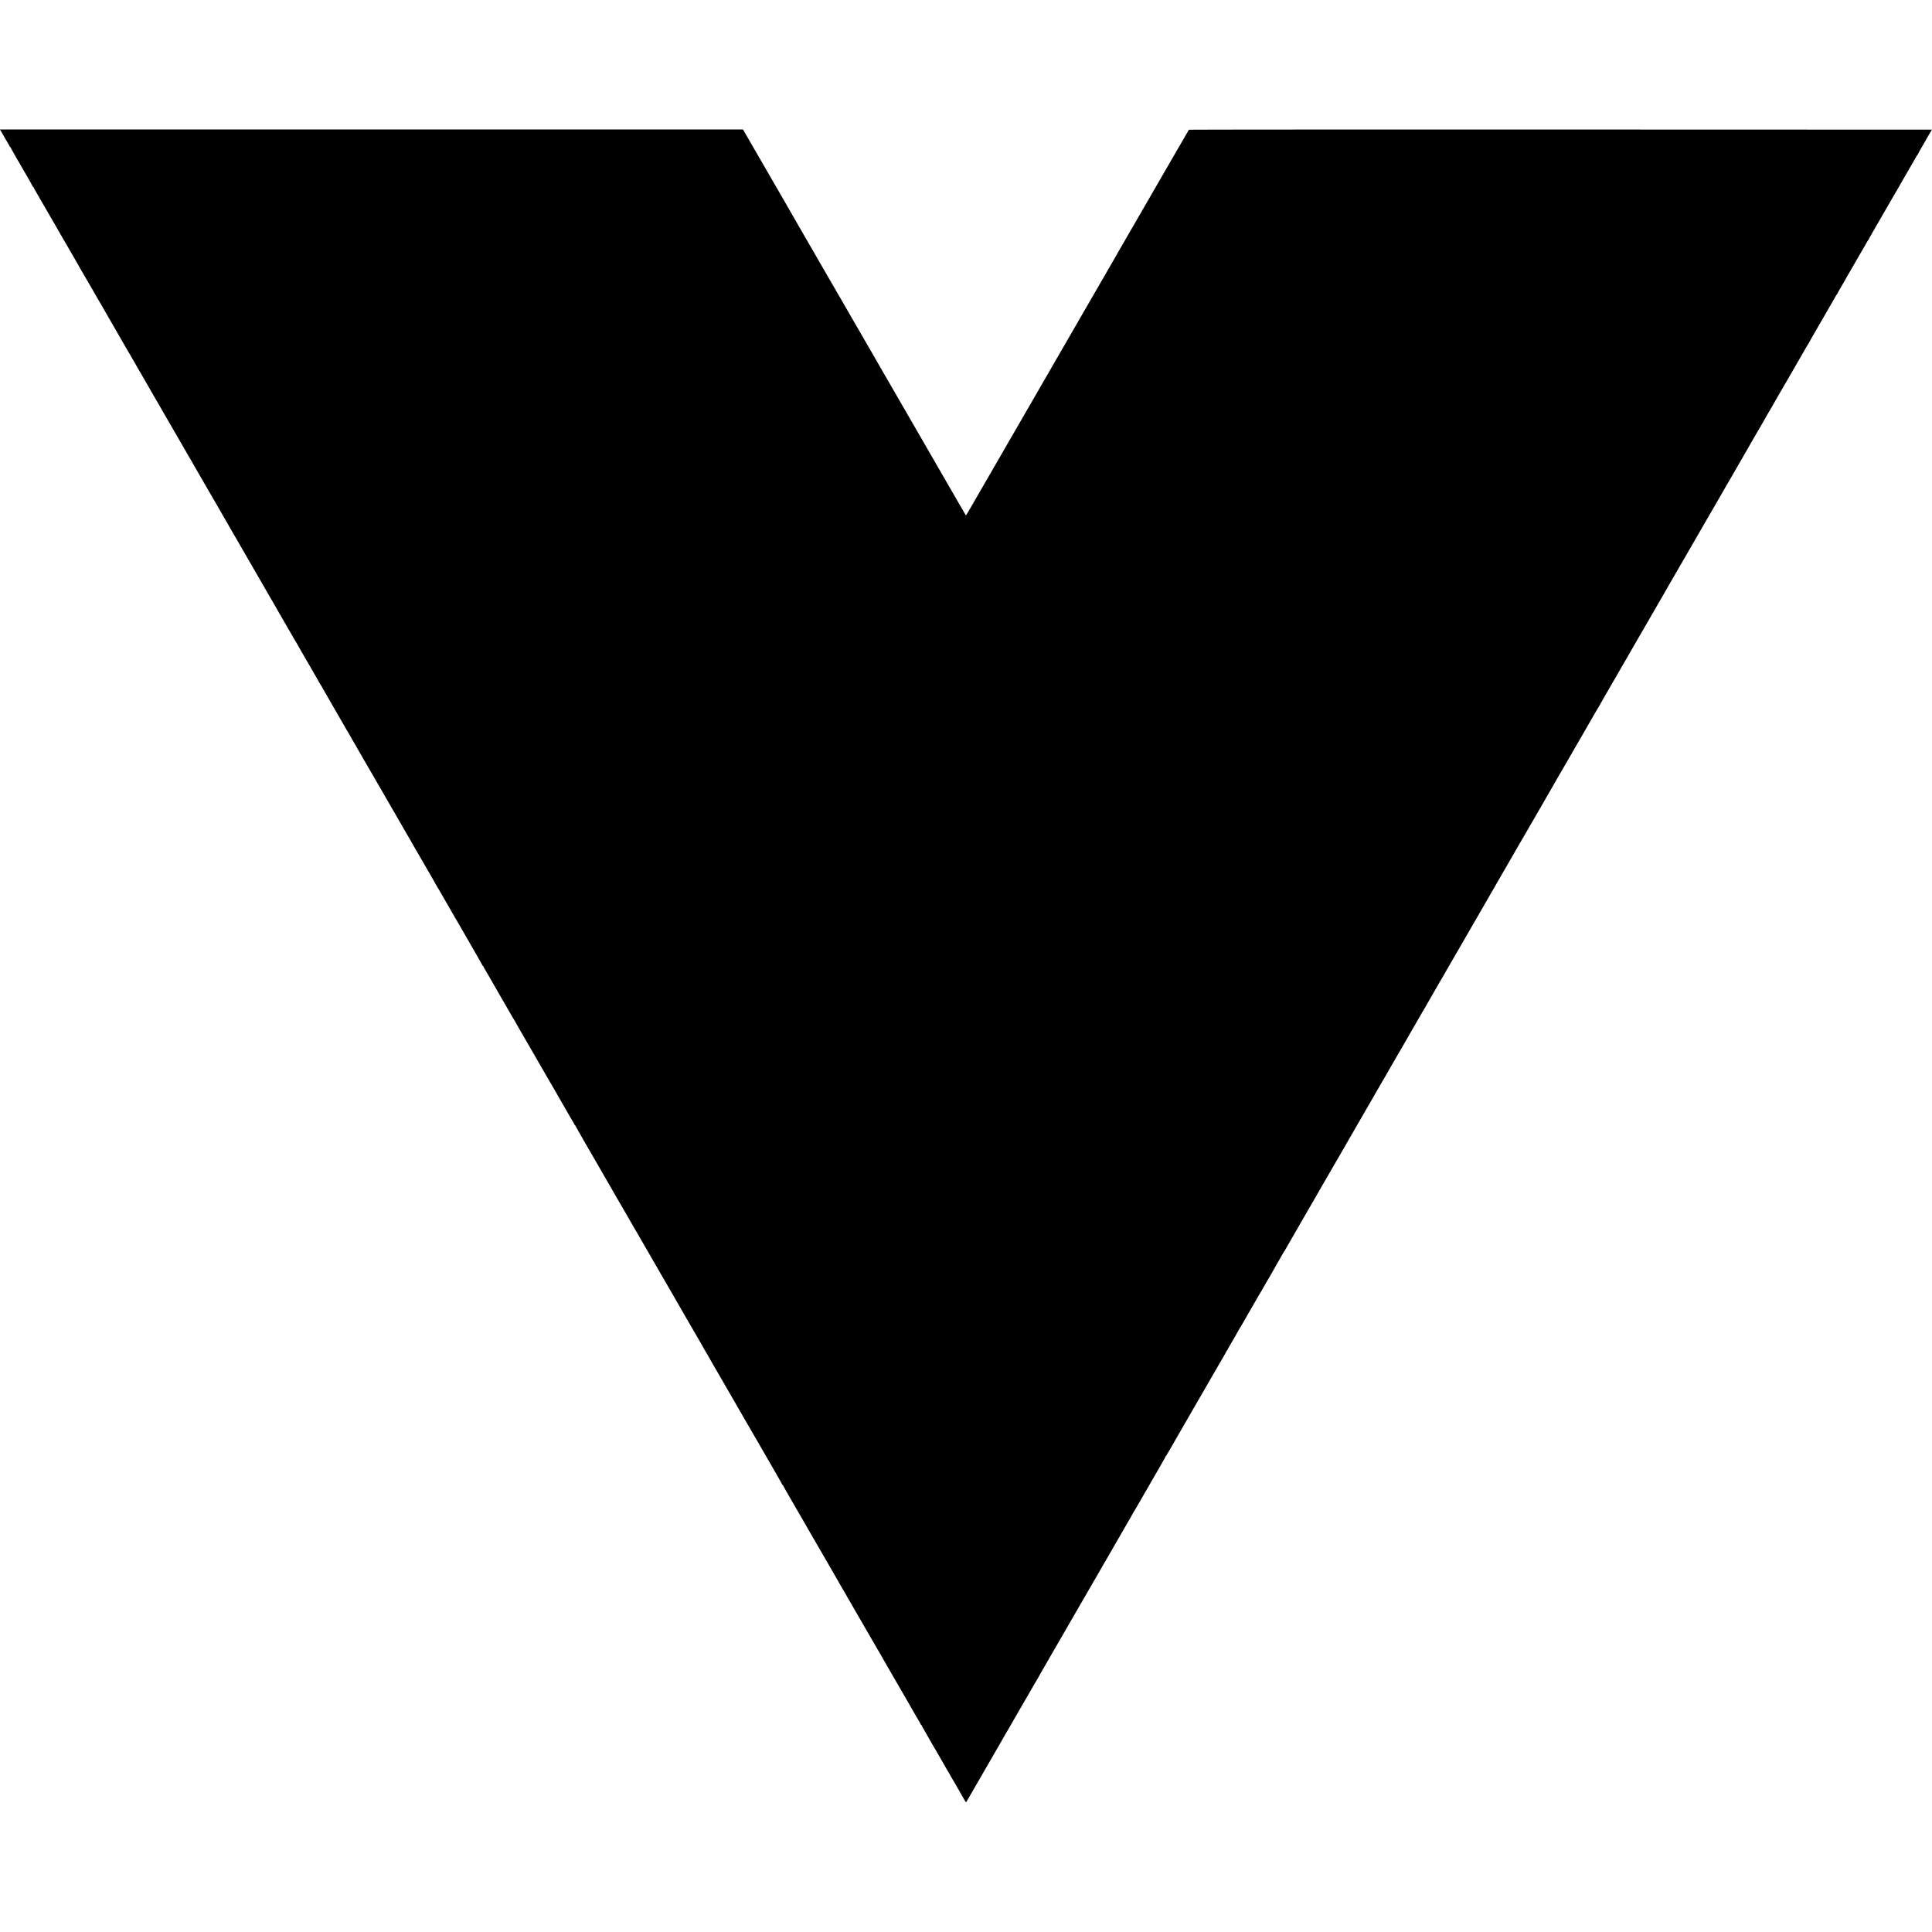
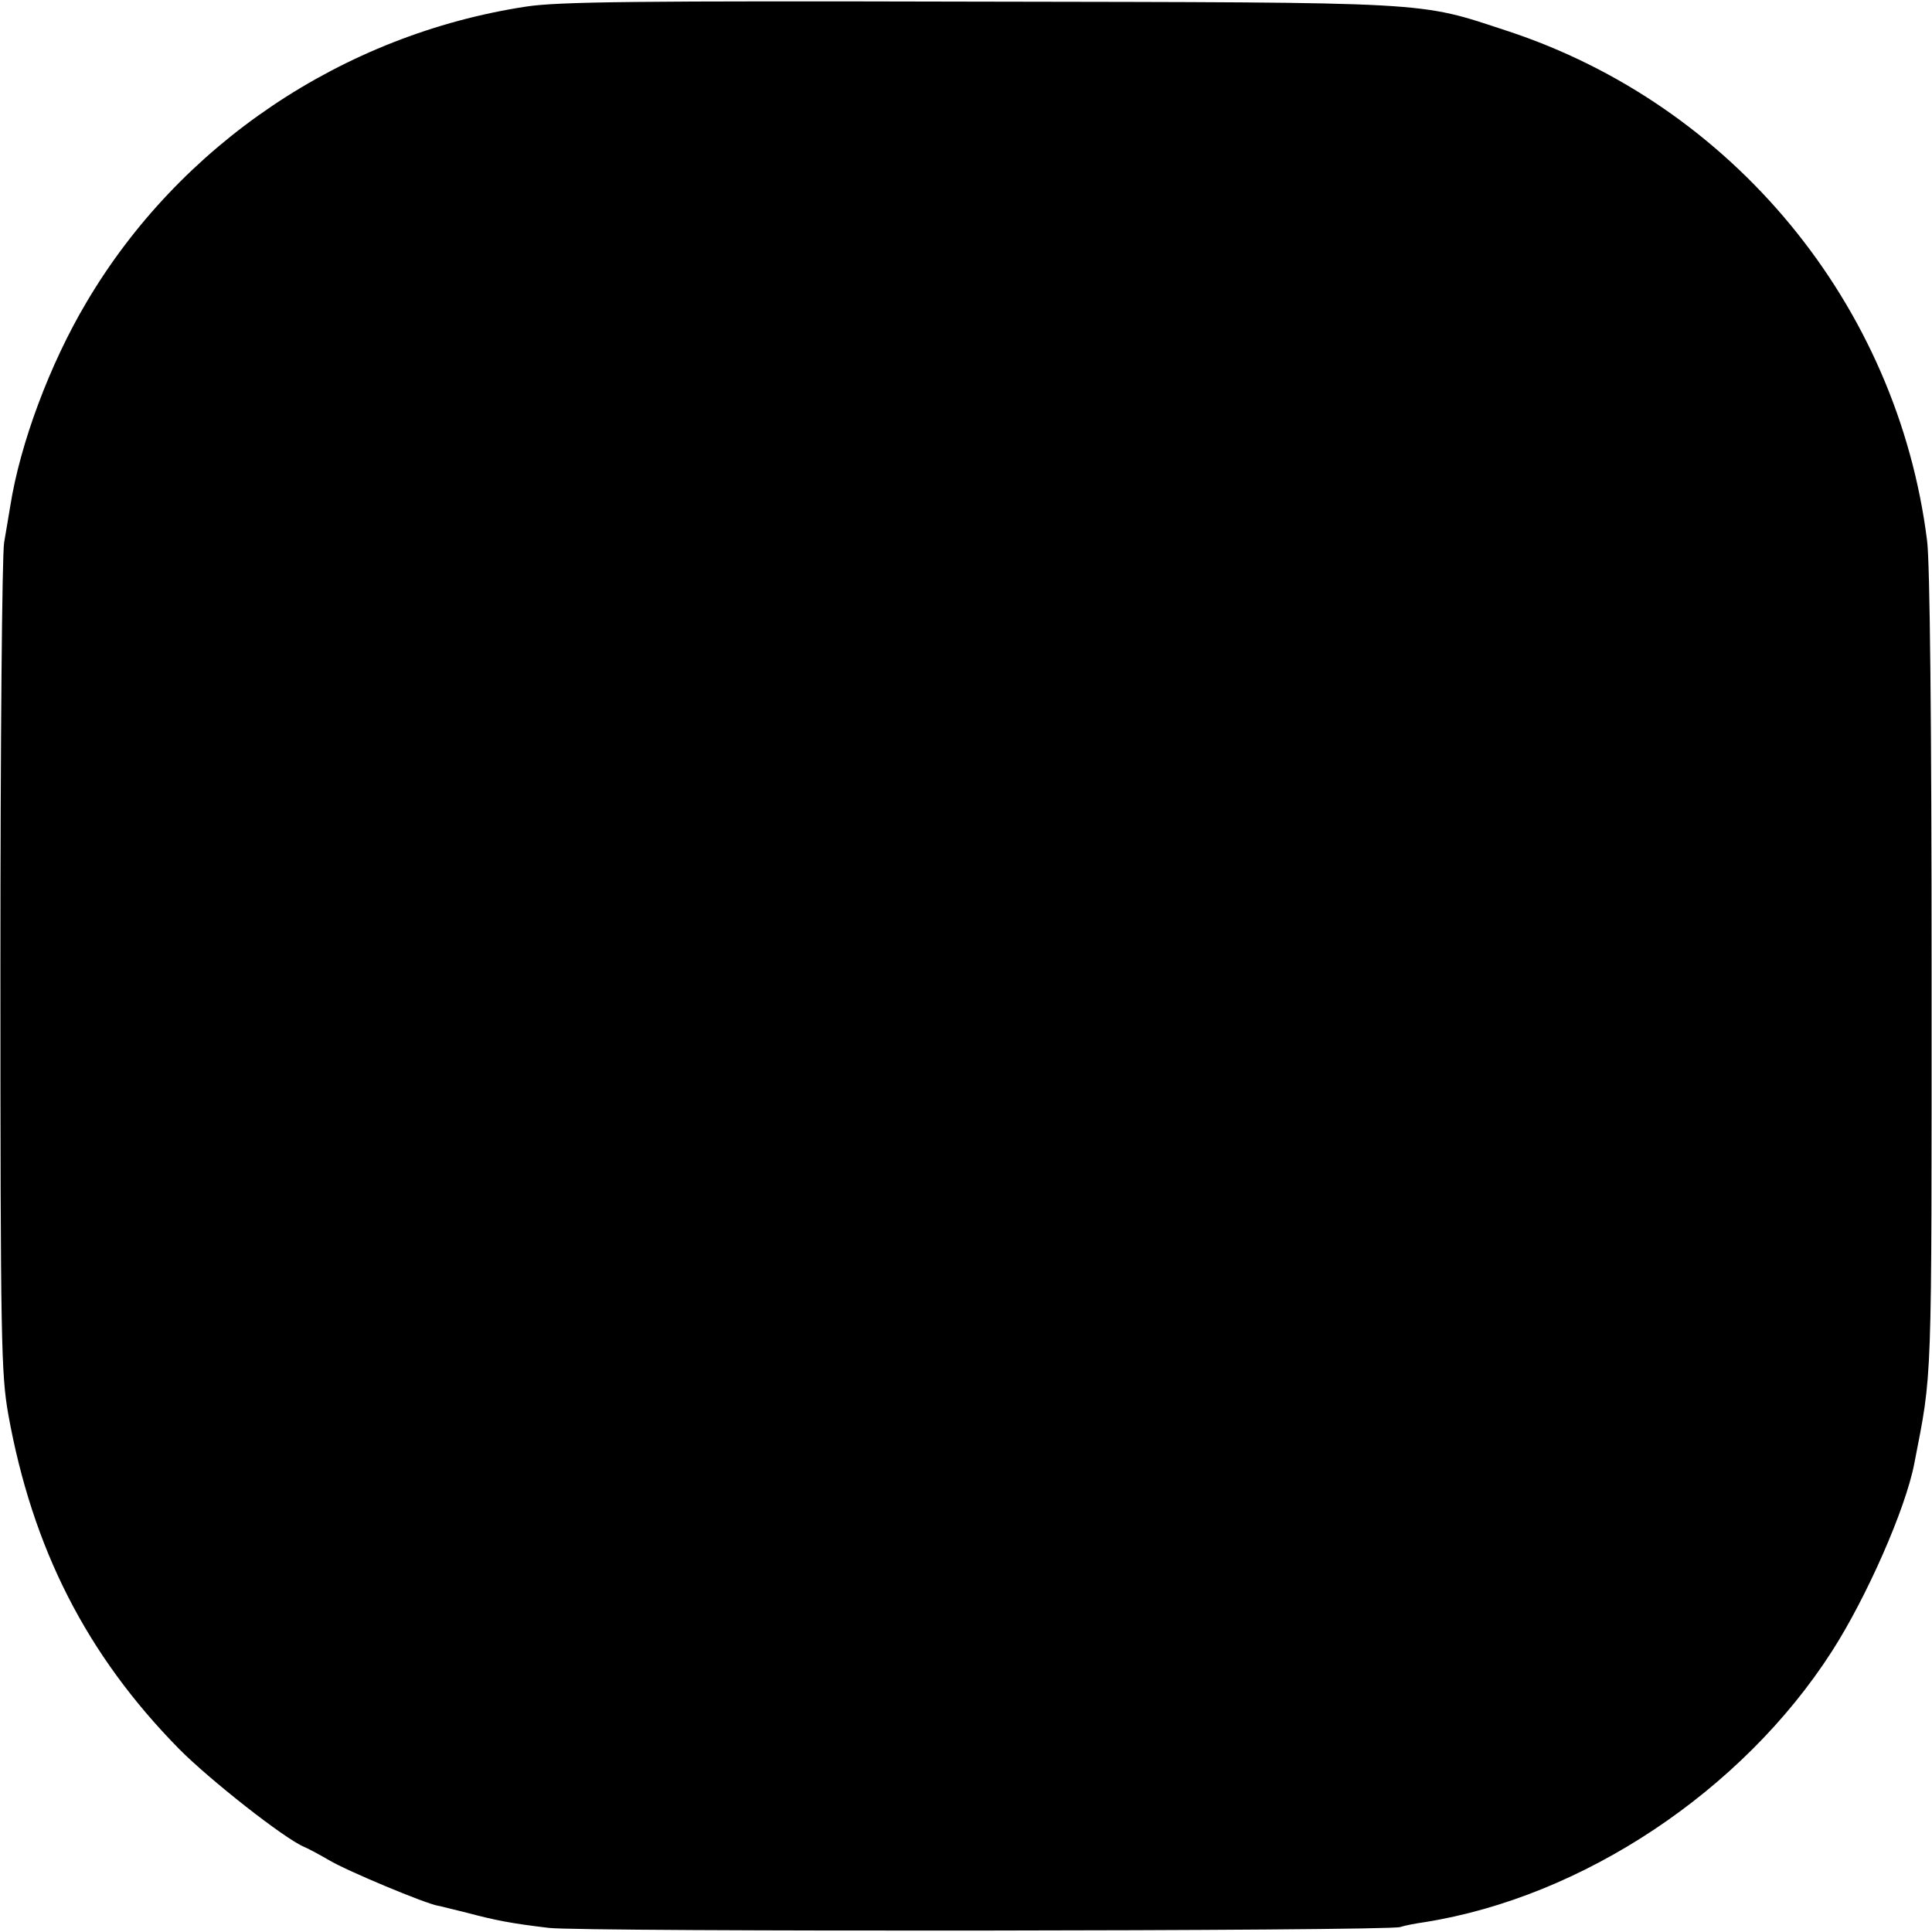
- <svg xmlns="http://www.w3.org/2000/svg" version="1.0" width="16pt" height="16pt" viewBox="0 0 16 16" preserveAspectRatio="xMidYMid meet">
-   <g transform="translate(0,16) scale(0.00032,-0.00032)" fill="#000000" stroke="none">
-     <path d="M18 46618 c45 -75 122 -207 122 -211 0 -2 25 -45 55 -95 30 -50 55 -96 55 -102 0 -5 5 -10 10 -10 6 0 10 -4 10 -9 0 -5 73 -135 161 -288 89 -153 173 -298 187 -323 14 -25 32 -57 41 -72 88 -149 187 -324 189 -335 2 -7 8 -13 13 -13 5 0 9 -4 9 -10 0 -5 46 -89 103 -187 175 -302 490 -846 507 -876 8 -16 20 -36 25 -45 28 -46 290 -498 339 -585 13 -23 74 -129 136 -236 61 -107 123 -215 137 -240 14 -25 29 -50 33 -56 5 -5 23 -37 40 -70 18 -33 38 -67 44 -75 11 -16 21 -33 63 -109 14 -25 29 -50 33 -56 4 -5 21 -35 38 -65 55 -100 261 -455 269 -465 4 -5 14 -21 20 -35 15 -29 41 -75 103 -180 24 -41 52 -88 60 -105 9 -16 57 -100 107 -185 112 -193 362 -626 380 -660 8 -14 23 -38 33 -55 11 -16 23 -37 27 -45 4 -8 26 -46 48 -85 23 -38 53 -90 67 -115 46 -81 64 -113 178 -310 62 -107 121 -210 132 -227 37 -67 56 -99 85 -148 16 -27 32 -57 36 -65 4 -8 15 -27 25 -42 9 -15 53 -89 96 -165 44 -76 177 -307 296 -513 120 -206 268 -463 330 -570 131 -227 117 -203 200 -348 36 -62 73 -125 82 -140 10 -15 21 -34 25 -42 4 -8 20 -37 36 -65 17 -27 38 -65 48 -82 49 -85 64 -111 87 -153 13 -25 28 -49 32 -55 4 -5 78 -134 165 -285 87 -151 166 -288 176 -305 10 -16 26 -43 35 -59 9 -17 125 -217 257 -445 132 -229 253 -441 270 -471 17 -30 45 -79 64 -108 18 -29 33 -54 33 -57 0 -2 20 -37 44 -77 24 -40 123 -212 221 -383 97 -170 190 -330 205 -355 16 -25 39 -65 53 -90 13 -25 81 -144 152 -265 70 -121 137 -238 150 -260 12 -22 37 -65 55 -95 18 -30 43 -73 55 -95 12 -22 48 -85 80 -140 77 -132 163 -280 190 -330 13 -22 71 -123 130 -225 59 -102 116 -199 126 -217 10 -17 29 -50 43 -72 15 -22 26 -43 26 -45 0 -2 27 -50 60 -106 33 -56 60 -103 60 -105 0 -2 55 -98 90 -155 8 -14 182 -316 239 -414 13 -22 45 -79 72 -124 27 -46 49 -86 49 -89 0 -2 14 -24 30 -48 16 -24 30 -46 30 -49 0 -5 74 -135 100 -176 5 -8 24 -42 43 -75 50 -88 58 -101 262 -455 104 -179 199 -345 213 -370 14 -25 28 -49 32 -55 4 -5 17 -26 28 -45 10 -19 62 -109 114 -200 114 -197 133 -230 170 -295 16 -27 33 -57 38 -65 17 -28 96 -165 103 -180 4 -8 16 -28 26 -45 10 -16 77 -131 148 -255 72 -124 181 -313 243 -420 62 -107 121 -209 131 -227 35 -62 323 -560 392 -678 38 -66 83 -145 100 -175 16 -30 33 -59 37 -65 4 -5 17 -27 29 -47 34 -61 56 -100 90 -156 17 -29 31 -55 31 -57 0 -2 17 -32 39 -67 21 -35 134 -229 251 -433 117 -203 235 -407 261 -451 27 -45 49 -85 49 -88 0 -4 8 -19 19 -34 15 -21 200 -341 309 -533 10 -19 33 -58 51 -87 17 -29 31 -54 31 -56 0 -2 25 -44 55 -94 30 -50 55 -95 55 -98 0 -4 6 -15 14 -23 7 -9 27 -41 43 -71 17 -30 170 -297 342 -594 171 -296 311 -542 311 -547 0 -5 5 -9 10 -9 6 0 10 -4 10 -10 0 -5 22 -47 49 -92 27 -46 58 -99 68 -118 24 -43 81 -140 93 -160 5 -8 66 -114 135 -235 69 -121 130 -227 135 -235 12 -21 259 -447 283 -490 10 -19 28 -47 38 -62 11 -14 19 -29 19 -32 0 -3 37 -69 83 -148 99 -170 305 -526 337 -583 13 -22 31 -53 41 -70 11 -16 22 -37 26 -45 7 -14 82 -146 103 -180 14 -24 181 -311 205 -355 13 -22 46 -80 75 -130 29 -49 64 -110 78 -135 14 -25 51 -88 82 -140 31 -52 59 -102 63 -110 4 -8 18 -33 31 -55 205 -353 284 -489 309 -535 17 -30 45 -78 62 -106 18 -28 36 -60 39 -72 4 -12 12 -22 17 -22 5 0 9 -4 9 -10 0 -5 109 -197 241 -427 133 -230 250 -431 259 -448 51 -90 222 -385 280 -485 37 -63 78 -135 92 -160 14 -25 67 -117 118 -205 51 -88 101 -175 111 -193 34 -58 55 -95 149 -257 51 -88 101 -173 110 -190 9 -16 76 -131 147 -255 72 -124 140 -241 151 -260 61 -108 281 -489 355 -615 38 -66 77 -133 87 -150 35 -63 91 -161 100 -175 14 -23 99 -169 128 -220 54 -97 135 -235 142 -245 4 -5 20 -32 35 -60 26 -48 238 -416 276 -480 10 -16 26 -46 37 -65 30 -53 382 -661 403 -695 10 -16 22 -37 26 -45 4 -8 26 -48 50 -88 24 -41 43 -75 43 -77 0 -2 22 -40 50 -85 27 -45 50 -84 50 -86 0 -3 38 -69 83 -147 84 -142 302 -520 340 -587 10 -19 34 -60 52 -90 18 -30 44 -75 57 -100 14 -25 45 -79 70 -120 25 -41 56 -96 70 -121 14 -25 77 -133 138 -240 62 -107 122 -210 132 -229 25 -43 310 -535 337 -581 11 -19 26 -45 34 -59 17 -32 238 -414 266 -460 11 -19 24 -41 28 -49 3 -7 75 -133 160 -278 84 -146 153 -269 153 -274 0 -5 5 -9 10 -9 6 0 10 -4 10 -10 0 -5 82 -150 181 -322 182 -314 201 -346 240 -415 12 -21 80 -139 152 -263 71 -124 141 -245 155 -270 14 -25 28 -49 32 -55 6 -8 145 -248 220 -380 37 -66 209 -362 229 -395 11 -19 24 -42 28 -49 4 -8 67 -118 140 -243 73 -125 133 -230 133 -233 0 -2 15 -28 33 -57 19 -29 47 -78 64 -108 17 -30 53 -93 79 -139 53 -90 82 -141 157 -272 82 -142 115 -199 381 -659 142 -245 268 -463 281 -485 12 -22 71 -125 132 -230 60 -104 172 -298 248 -430 76 -132 146 -253 156 -270 11 -16 22 -36 26 -44 3 -8 30 -54 60 -103 29 -49 53 -91 53 -93 0 -3 18 -34 40 -70 22 -36 40 -67 40 -69 0 -2 37 -66 81 -142 45 -77 98 -168 119 -204 20 -36 47 -81 58 -100 12 -19 27 -47 33 -62 6 -16 15 -28 20 -28 5 0 9 -4 9 -9 0 -6 63 -118 140 -251 77 -133 140 -243 140 -245 0 -2 18 -33 41 -70 22 -37 49 -83 60 -101 10 -19 29 -51 40 -71 25 -45 109 -189 126 -218 7 -11 17 -29 22 -40 6 -11 22 -38 35 -60 14 -22 37 -62 52 -90 14 -27 35 -62 45 -77 11 -14 19 -29 19 -32 0 -3 18 -35 40 -71 22 -36 40 -67 40 -69 0 -2 19 -35 42 -72 23 -38 55 -94 72 -124 26 -47 139 -244 171 -298 6 -9 21 -36 34 -60 28 -48 37 -51 51 -19 6 12 19 36 29 52 10 17 27 46 38 65 11 19 104 181 208 360 103 179 199 345 213 370 14 25 42 74 64 109 21 34 38 65 38 67 0 2 18 33 40 69 22 36 40 67 40 69 0 3 177 310 199 346 16 26 136 234 140 244 2 5 25 44 52 88 27 44 49 81 49 84 0 2 18 34 40 70 22 36 40 67 40 69 0 2 20 36 43 77 35 58 169 289 297 513 9 17 50 86 90 155 40 69 86 150 103 180 16 30 35 62 41 70 6 8 16 24 22 35 35 64 72 129 167 293 59 100 116 199 127 220 11 20 30 53 41 72 43 72 1070 1850 1121 1940 14 25 65 113 113 195 48 83 96 166 107 185 10 19 28 50 38 68 11 18 73 124 137 235 64 111 175 303 246 427 71 124 173 299 225 390 52 91 116 202 143 248 27 45 49 85 49 89 0 4 6 14 14 22 7 9 28 43 46 76 26 47 251 436 378 655 11 19 29 51 40 70 11 19 101 176 201 348 99 172 181 317 181 323 0 5 5 9 10 9 6 0 10 5 10 11 0 6 8 23 18 37 11 15 32 52 49 82 16 30 130 228 253 440 122 212 234 405 248 430 13 25 39 70 57 100 39 65 69 117 130 225 25 44 50 87 55 95 12 19 78 134 220 380 61 107 129 224 150 260 161 277 222 382 246 425 15 28 47 83 71 123 24 41 43 78 43 83 0 5 4 9 8 9 4 0 13 12 19 28 7 15 23 45 36 67 66 110 277 478 277 483 0 3 6 13 14 21 7 9 27 41 43 71 17 30 45 80 63 110 34 57 375 649 394 685 6 11 16 27 22 35 6 8 26 42 44 75 18 33 41 74 51 90 10 17 24 41 32 55 54 97 72 128 88 152 11 14 19 28 19 30 0 3 79 141 175 308 96 167 175 305 175 308 0 3 6 13 14 21 7 9 26 39 41 66 33 60 276 483 338 587 24 40 46 80 50 88 4 8 13 24 20 35 14 23 95 163 125 215 11 19 52 91 92 160 40 69 80 139 90 155 9 17 103 179 207 360 105 182 200 346 211 365 103 181 463 802 489 845 7 11 15 27 19 35 4 8 29 51 55 95 64 110 828 1433 848 1470 9 17 24 41 33 55 9 14 29 48 45 77 15 28 52 93 82 145 30 51 62 107 71 123 17 30 231 398 400 690 51 88 103 179 115 202 12 23 26 48 32 55 6 7 24 38 40 68 17 30 61 107 98 170 37 63 84 144 103 180 19 36 41 72 48 81 8 8 14 18 14 21 0 4 27 51 59 106 32 55 72 124 89 154 16 29 71 125 122 213 51 88 104 180 118 205 13 25 28 50 32 55 4 6 17 26 28 45 11 19 45 80 77 135 31 55 66 116 77 135 11 19 88 152 171 295 401 694 620 1072 650 1125 11 19 87 152 170 295 83 143 158 273 166 288 9 16 21 36 26 45 6 9 31 52 55 96 25 43 54 94 66 115 11 20 95 164 186 321 91 157 173 299 182 315 9 17 26 46 37 65 12 19 66 114 121 210 56 96 108 186 117 200 8 14 24 40 34 59 24 45 383 664 412 713 5 9 17 29 26 45 15 28 120 210 241 419 36 61 68 117 72 125 4 8 12 23 19 34 35 57 245 420 262 453 11 20 35 61 53 90 17 29 32 54 32 56 0 3 28 51 62 108 33 57 70 119 80 138 10 19 23 42 28 50 5 8 32 53 59 100 27 47 149 258 271 470 122 212 234 405 248 430 30 53 62 108 80 135 6 11 15 27 19 35 4 8 85 150 181 315 96 165 187 323 202 350 31 56 116 202 130 225 5 8 25 42 43 75 19 33 92 159 162 280 149 257 157 271 202 350 19 33 38 67 43 75 9 14 228 392 275 475 12 22 55 96 95 165 40 69 80 139 90 155 24 42 202 350 221 383 9 15 27 47 41 72 14 25 75 131 136 236 61 106 121 210 134 232 99 172 271 470 279 482 5 8 23 40 40 70 18 30 81 141 142 245 60 105 121 210 135 235 14 25 71 124 127 220 56 96 143 247 194 335 51 88 96 167 102 175 14 24 180 311 204 355 23 43 340 590 356 615 5 8 50 87 101 175 171 301 517 898 582 1008 25 43 46 81 46 83 0 2 12 23 27 47 14 23 40 67 56 97 16 30 35 62 42 70 7 8 15 22 18 30 4 8 20 38 37 65 16 28 33 57 37 65 6 12 111 196 143 250 5 8 55 95 112 193 57 98 113 195 126 215 12 20 27 46 32 57 6 11 14 27 20 35 5 8 76 130 156 270 80 140 165 287 187 325 23 39 52 90 66 115 13 25 30 52 37 61 8 8 14 18 14 21 0 4 41 77 92 165 50 87 175 302 276 478 101 176 208 360 236 408 28 49 67 117 86 152 19 35 41 70 48 77 6 6 12 15 12 19 0 7 124 224 167 291 12 21 23 40 23 42 0 2 21 40 46 83 26 43 55 92 64 109 54 95 327 568 354 614 19 30 45 75 59 100 71 128 82 145 89 148 4 2 8 8 8 13 0 5 42 82 94 172 311 538 496 858 518 897 14 25 40 70 58 100 18 30 42 71 53 90 10 19 79 139 152 265 73 127 142 246 153 265 10 19 43 76 72 125 29 50 63 108 75 130 65 116 80 140 87 143 4 2 8 8 8 12 0 8 114 212 140 250 6 8 14 24 20 35 5 11 54 97 108 190 l100 170 -9611 3 c-5286 1 -9614 -1 -9618 -5 -5 -6 -419 -719 -619 -1068 -89 -155 -267 -463 -323 -560 -38 -66 -81 -140 -95 -165 -31 -56 -263 -457 -526 -910 -110 -190 -224 -388 -254 -440 -29 -52 -61 -109 -71 -125 -23 -39 -243 -420 -268 -465 -11 -19 -204 -352 -428 -740 -224 -388 -477 -826 -563 -975 -85 -148 -185 -322 -222 -385 -37 -63 -120 -207 -185 -320 -65 -113 -177 -306 -248 -430 -72 -124 -172 -297 -222 -385 -51 -88 -142 -245 -202 -350 -131 -226 -247 -427 -408 -705 -65 -113 -249 -432 -410 -710 -160 -278 -388 -673 -506 -877 -118 -205 -216 -373 -219 -373 -3 0 -52 82 -109 183 -58 100 -144 250 -192 332 -95 164 -402 696 -647 1120 -85 149 -228 396 -317 550 -212 365 -982 1700 -1008 1745 -10 19 -43 76 -72 125 -29 50 -64 110 -77 135 -14 25 -63 110 -110 190 -47 80 -96 165 -110 190 -14 25 -99 171 -188 325 -89 154 -174 300 -188 325 -13 25 -64 113 -112 195 -48 83 -140 242 -205 355 -65 113 -183 317 -263 454 -79 137 -152 264 -163 282 -50 89 -335 583 -354 614 -12 19 -34 58 -50 85 -15 28 -129 226 -253 440 -124 215 -235 408 -247 430 -12 22 -69 121 -127 220 -58 99 -226 389 -373 645 -148 256 -324 561 -392 678 -67 117 -134 232 -147 255 -13 23 -33 59 -46 80 l-22 37 -9615 0 -9615 0 20 -32z" />
+ <svg xmlns="http://www.w3.org/2000/svg" version="1.0" width="470pt" height="470pt" viewBox="0 0 470 470" preserveAspectRatio="xMidYMid meet">
+   <g transform="translate(0,470) scale(0.1,-0.1)" fill="#000000" stroke="none">
+     <path d="M1280 4684 c-446 -68 -843 -335 -1070 -720 -89 -150 -161 -343 -185 -495 -3 -19 -10 -59 -15 -89 -5 -31 -9 -491 -9 -1035 0 -915 2 -987 19 -1085 59 -328 191 -586 415 -814 74 -75 257 -219 305 -239 14 -6 41 -21 60 -32 43 -26 235 -106 265 -111 6 -1 37 -9 70 -17 72 -19 108 -26 200 -37 79 -10 2038 -8 2071 2 12 4 39 9 60 12 384 61 772 319 990 658 85 132 180 348 201 458 44 227 42 169 42 1195 0 595 -4 1001 -11 1050 -72 574 -473 1060 -1022 1240 -219 72 -169 69 -1286 71 -834 2 -1021 0 -1100 -12z" />
  </g>
</svg>
